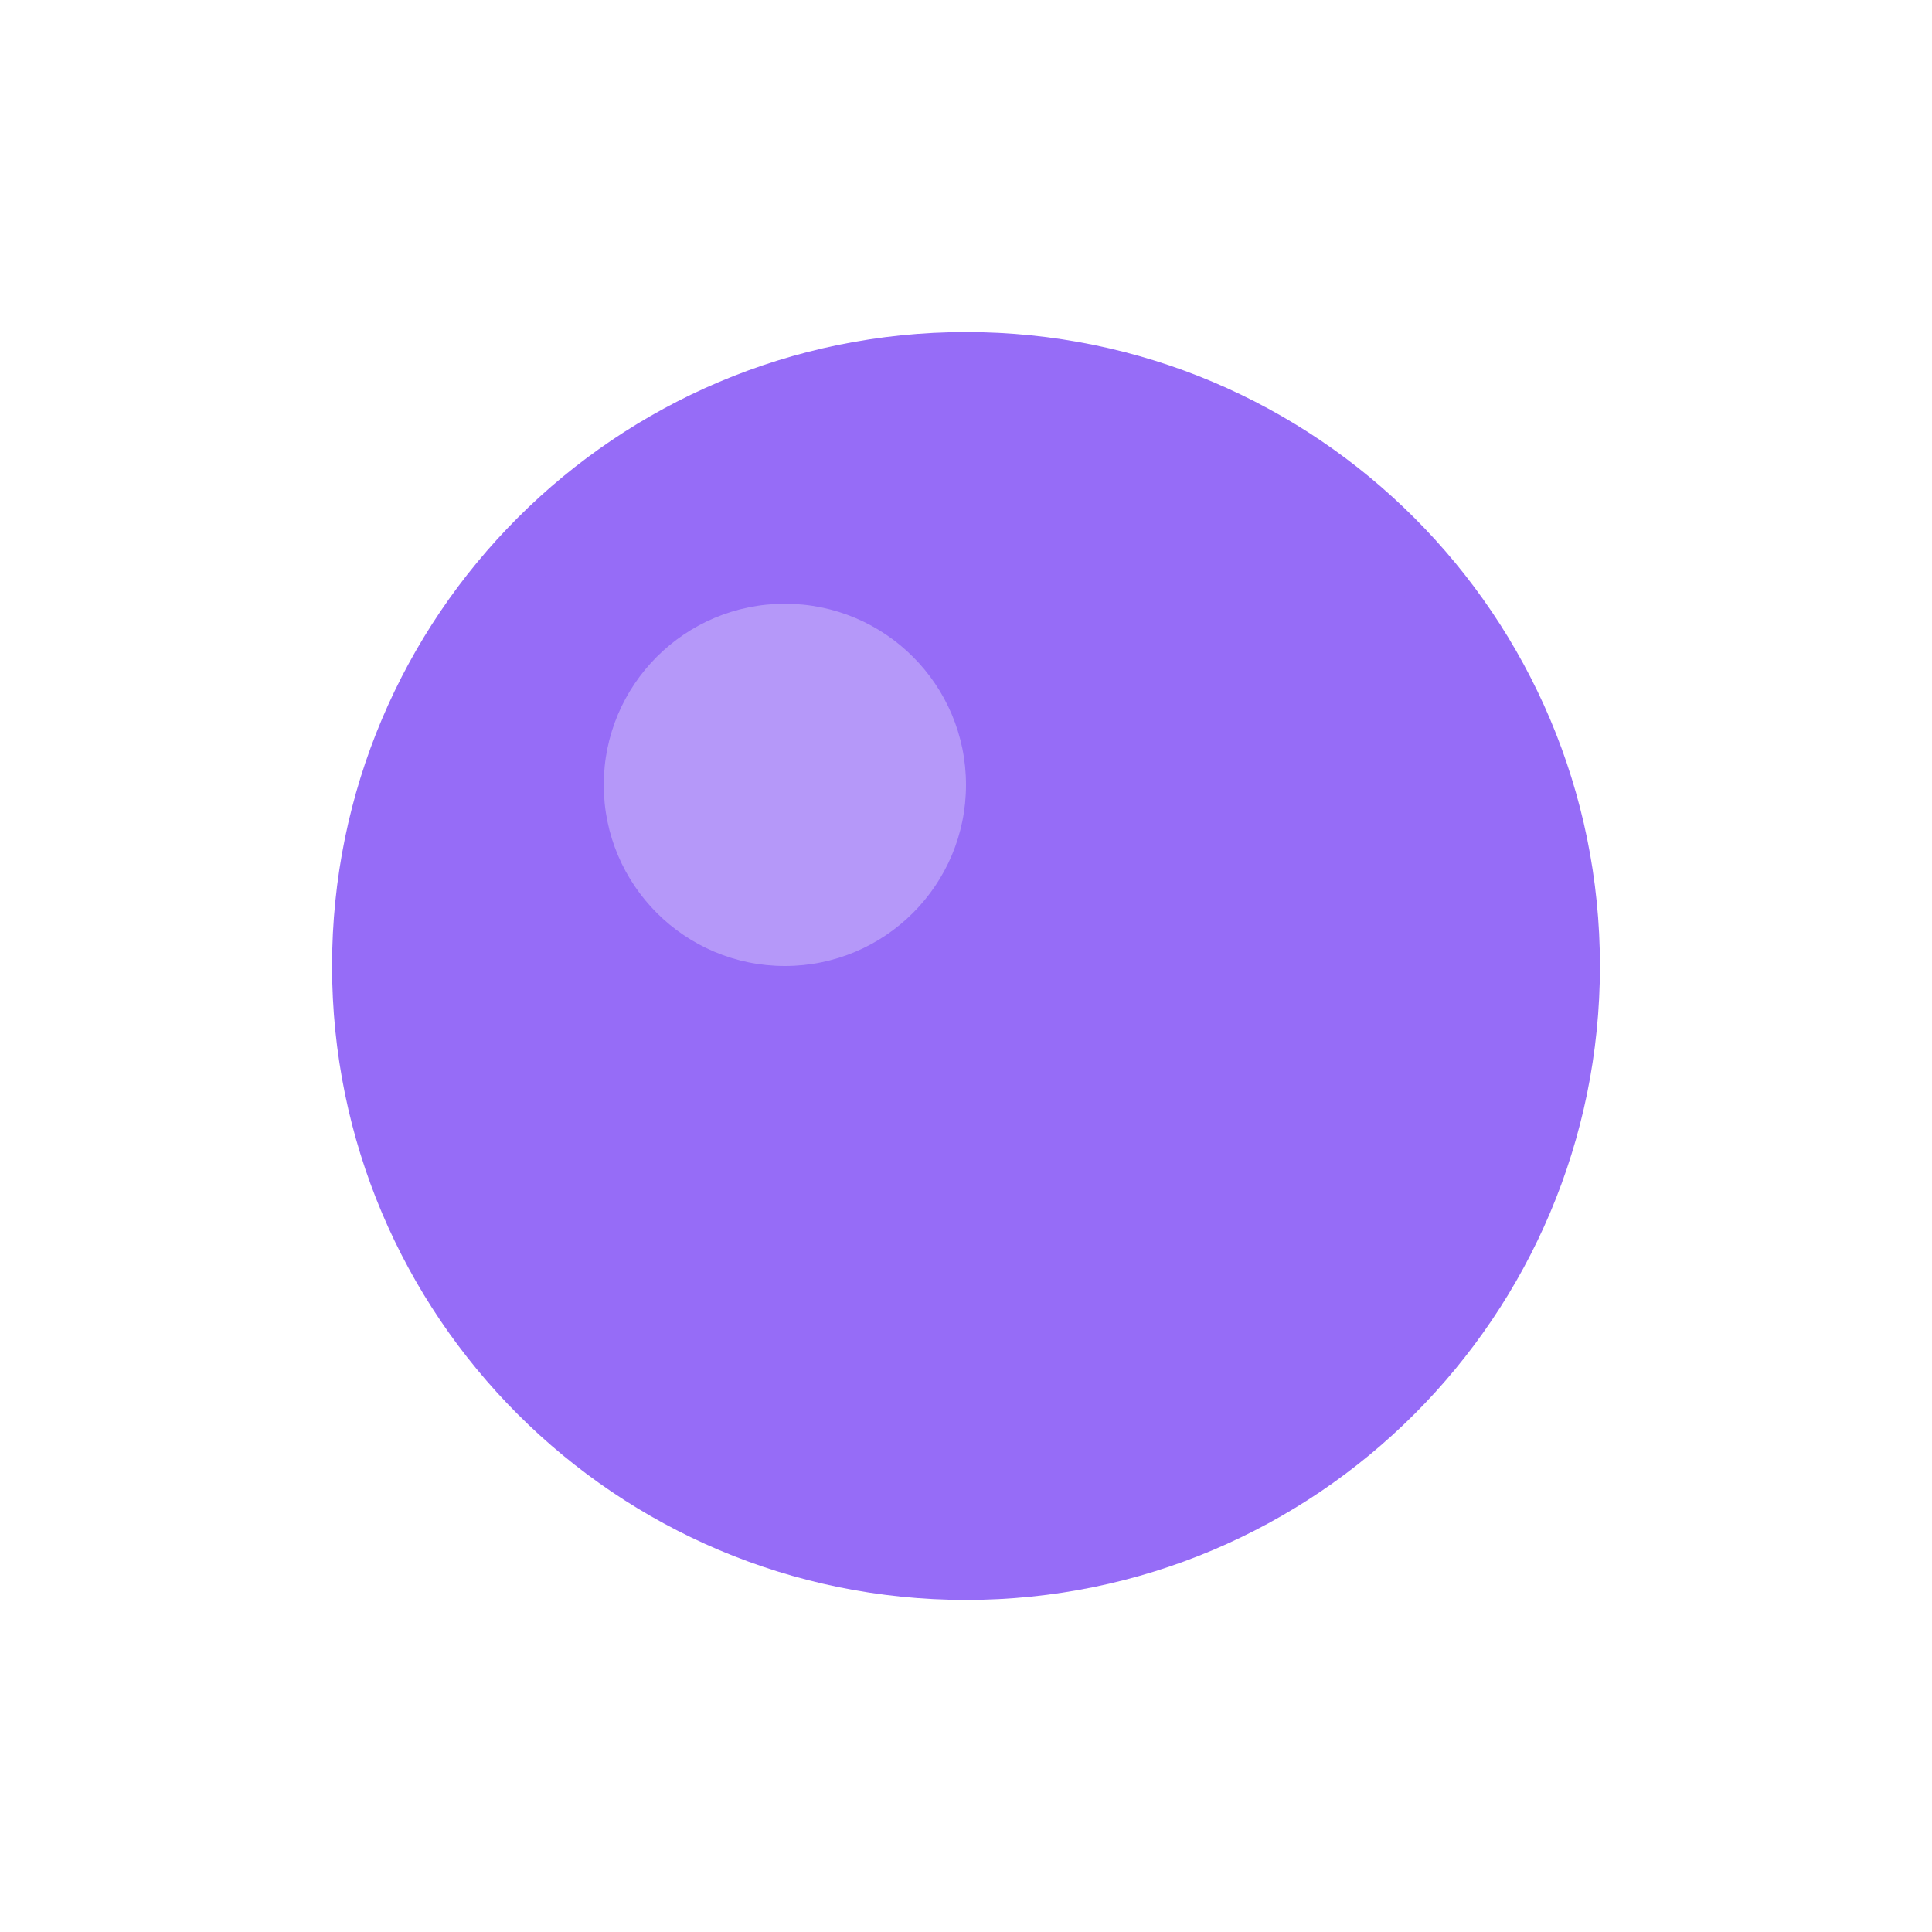
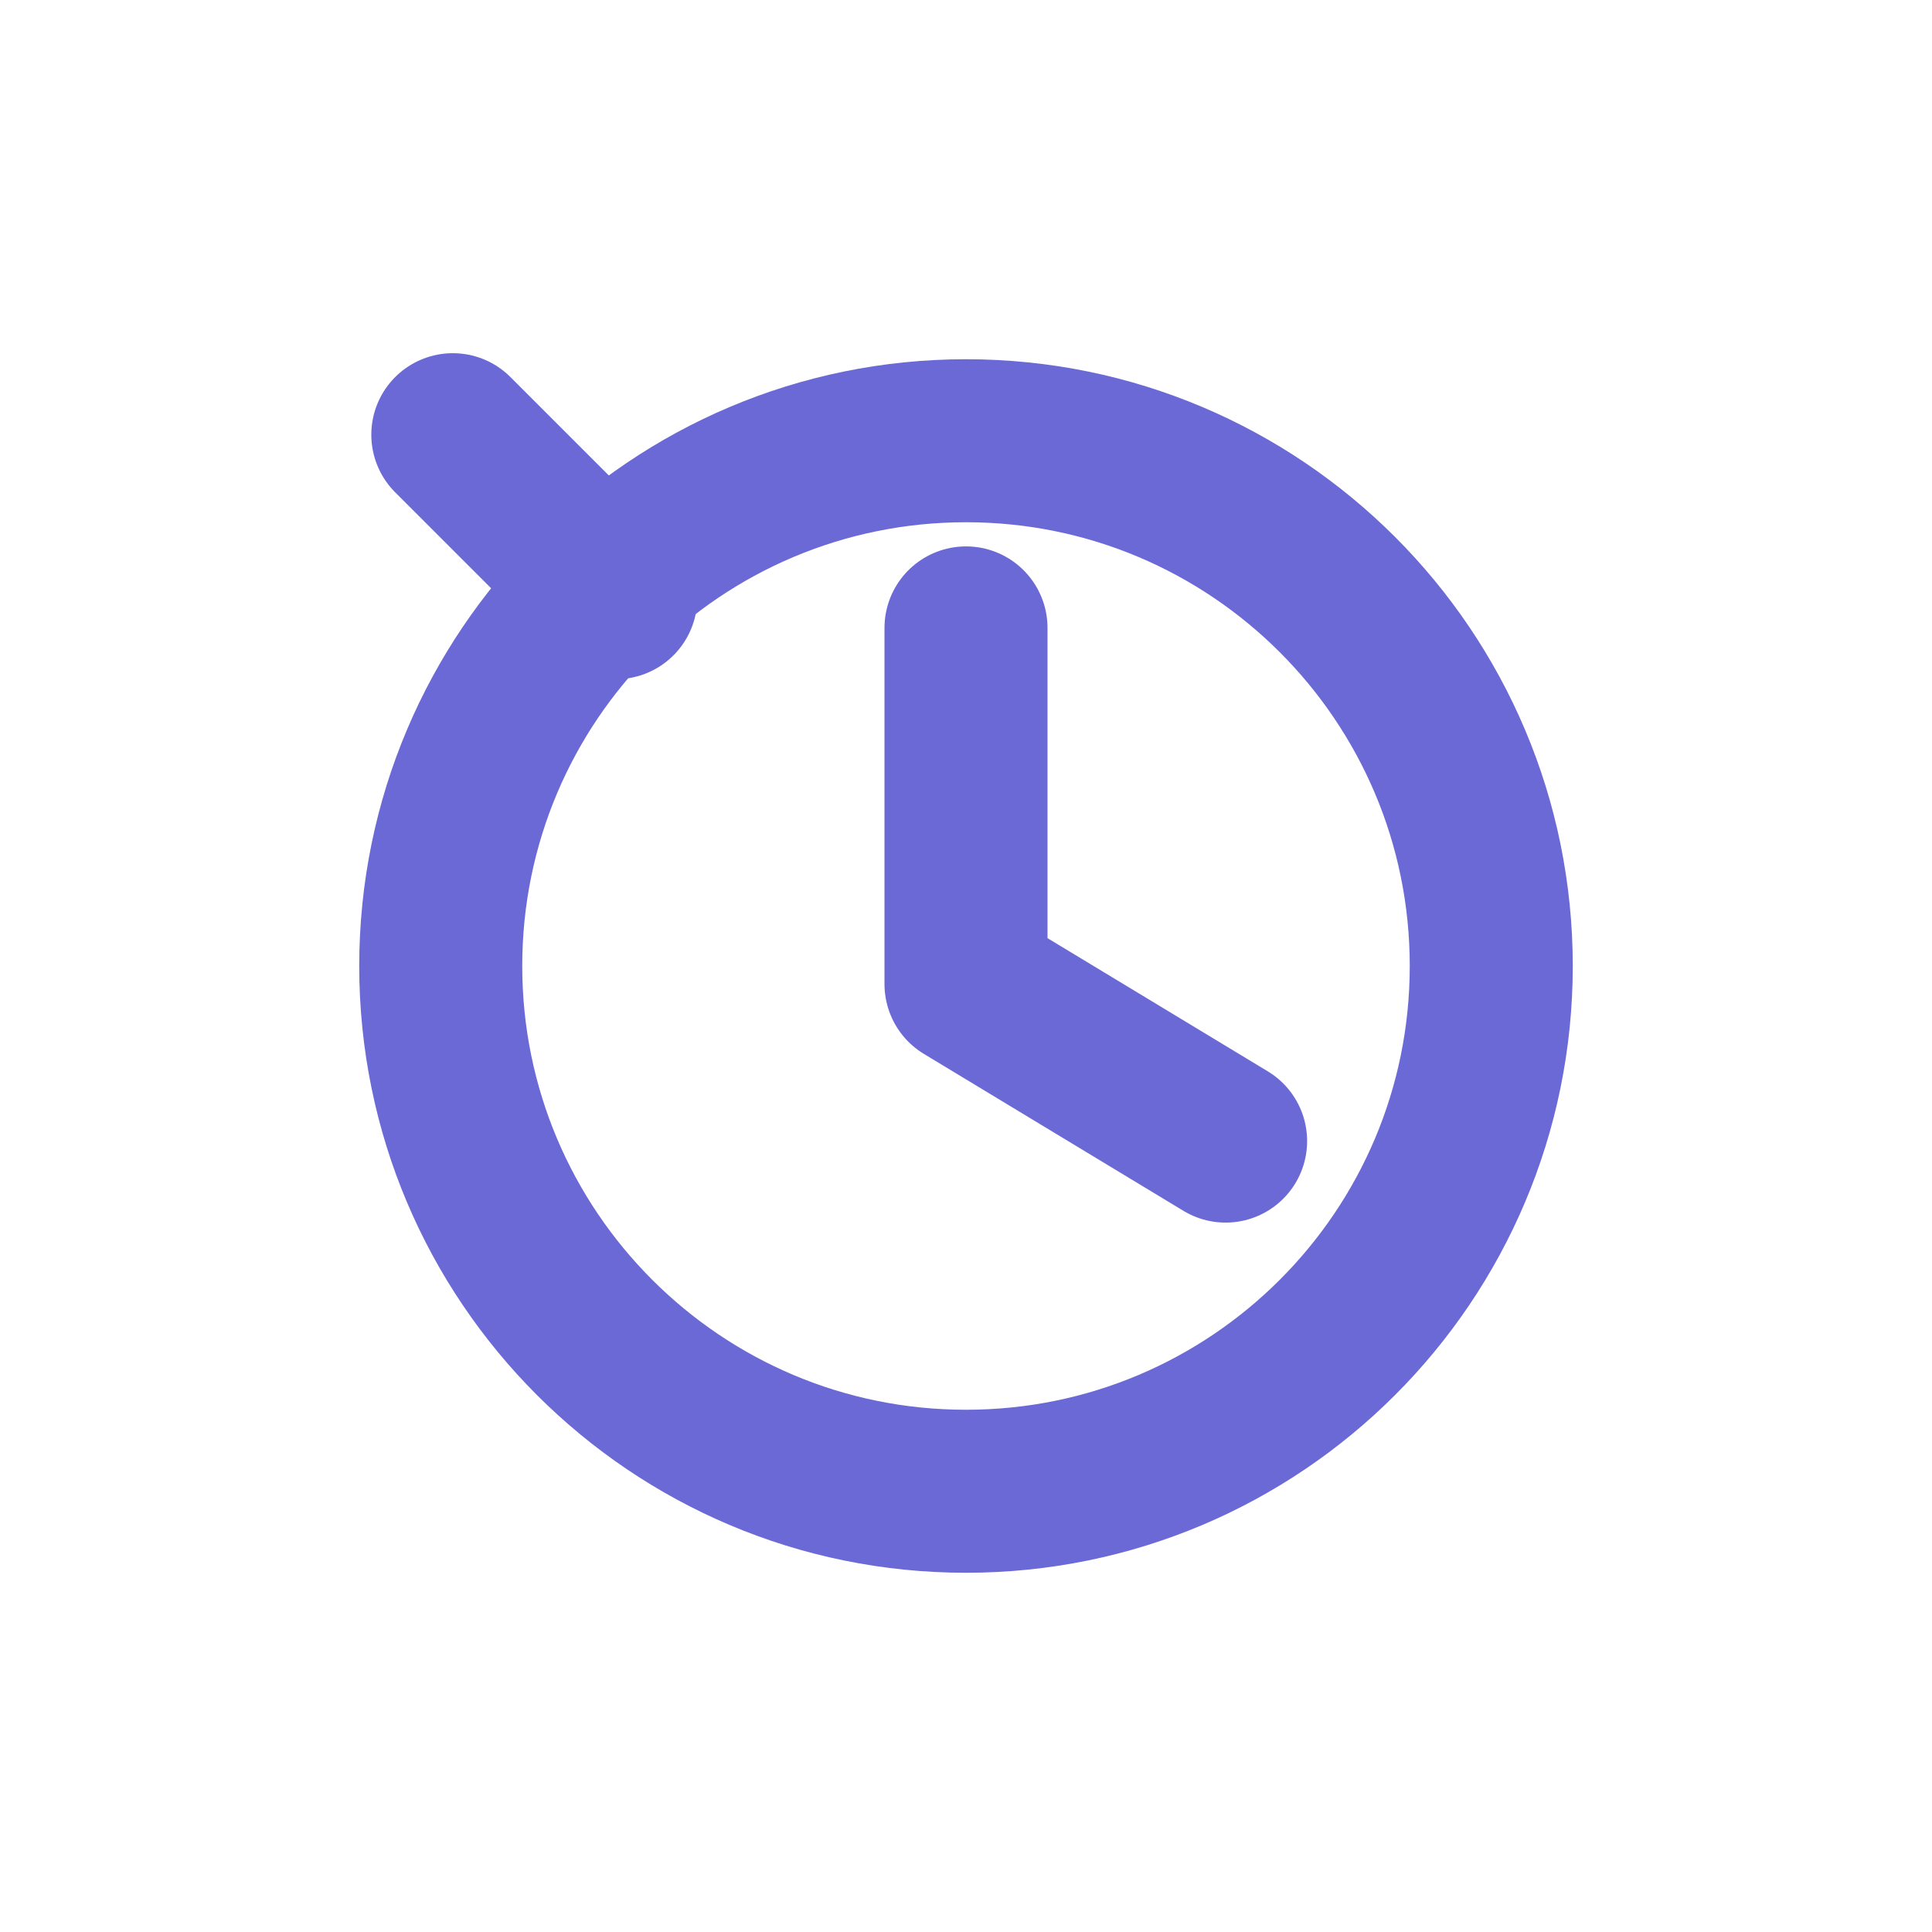
- <svg xmlns="http://www.w3.org/2000/svg" width="16" height="16" viewBox="0 0 16 16">
-   <circle cx="8" cy="8" r="5" fill="#8b5cf6" stroke="#8b5cf6" stroke-width="0.5" opacity="0.9" />
-   <circle cx="6.5" cy="6.5" r="1.5" fill="rgba(255,255,255,0.3)" />
+ <svg xmlns="http://www.w3.org/2000/svg" width="16" height="16" viewBox="0 0 16 16" fill="none">
+   <circle cx="8" cy="8" r="4.35" stroke="#6B69D6" stroke-width="1.35" />
+   <path d="M8 5.2V8.15L10.15 9.45" stroke="#6B69D6" stroke-width="1.35" stroke-linecap="round" stroke-linejoin="round" />
+   <path d="M5.1 4.95 3.75 3.6" stroke="#6B69D6" stroke-width="1.35" stroke-linecap="round" />
</svg>
